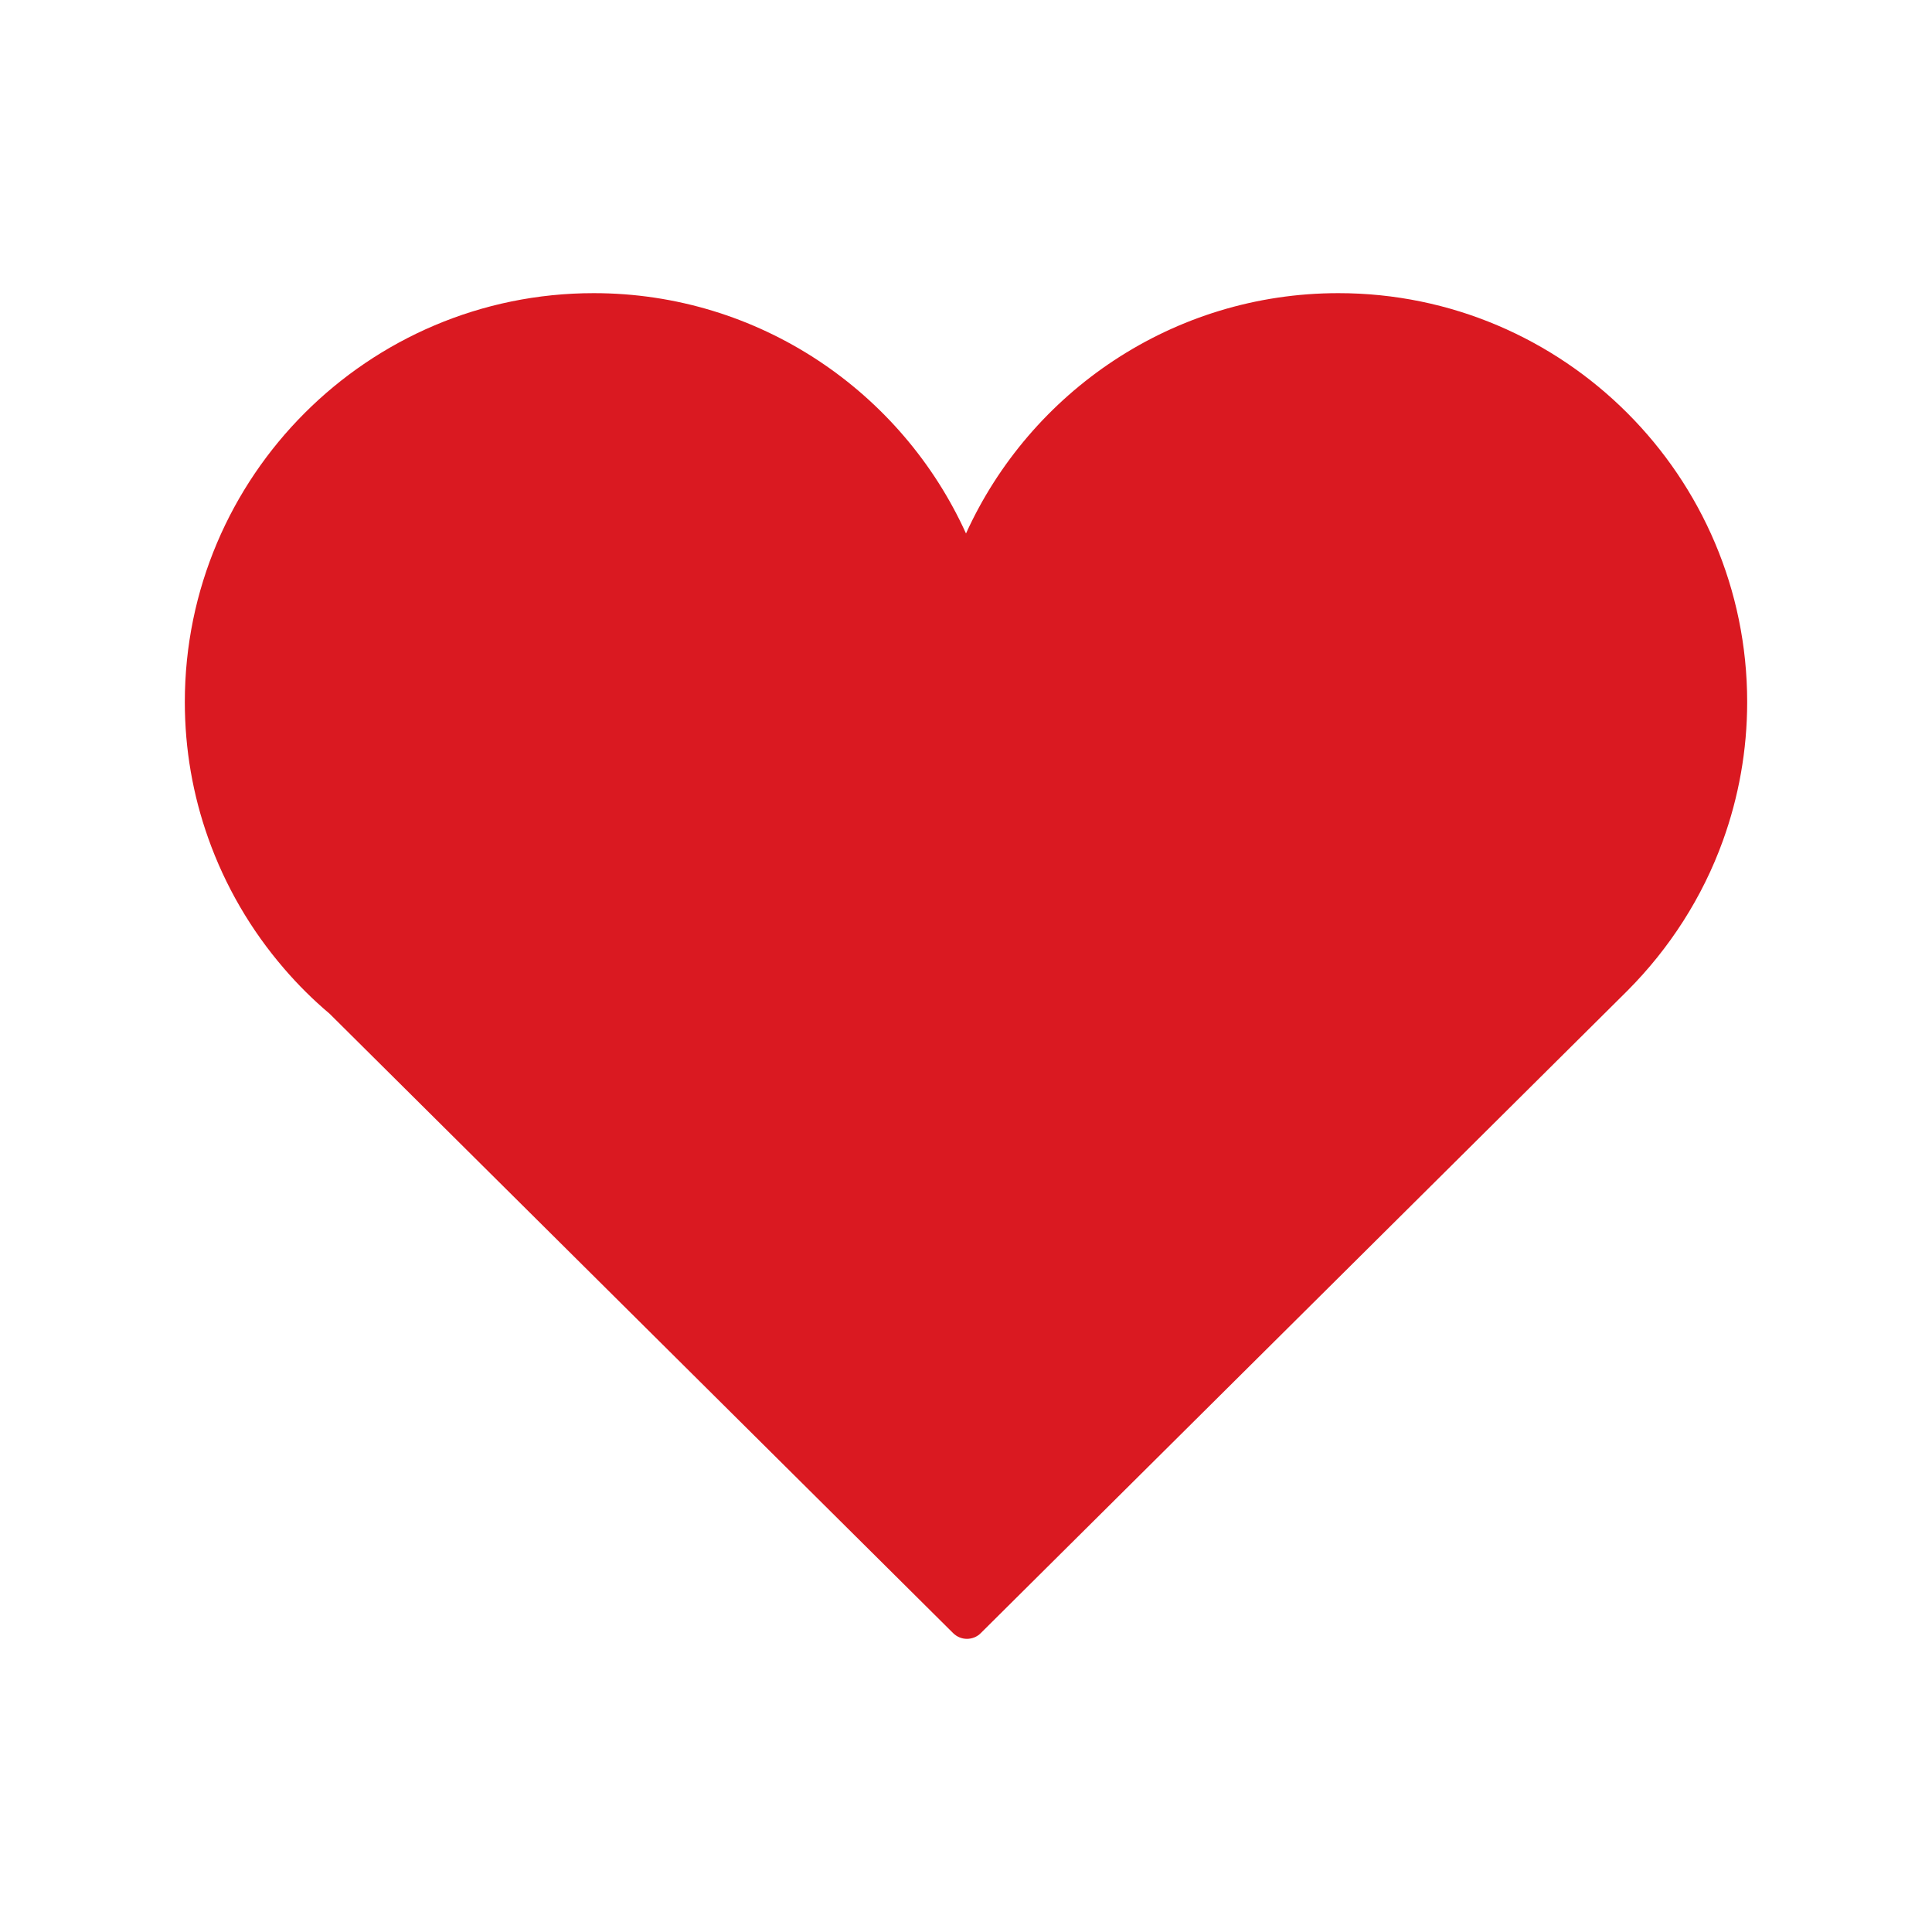
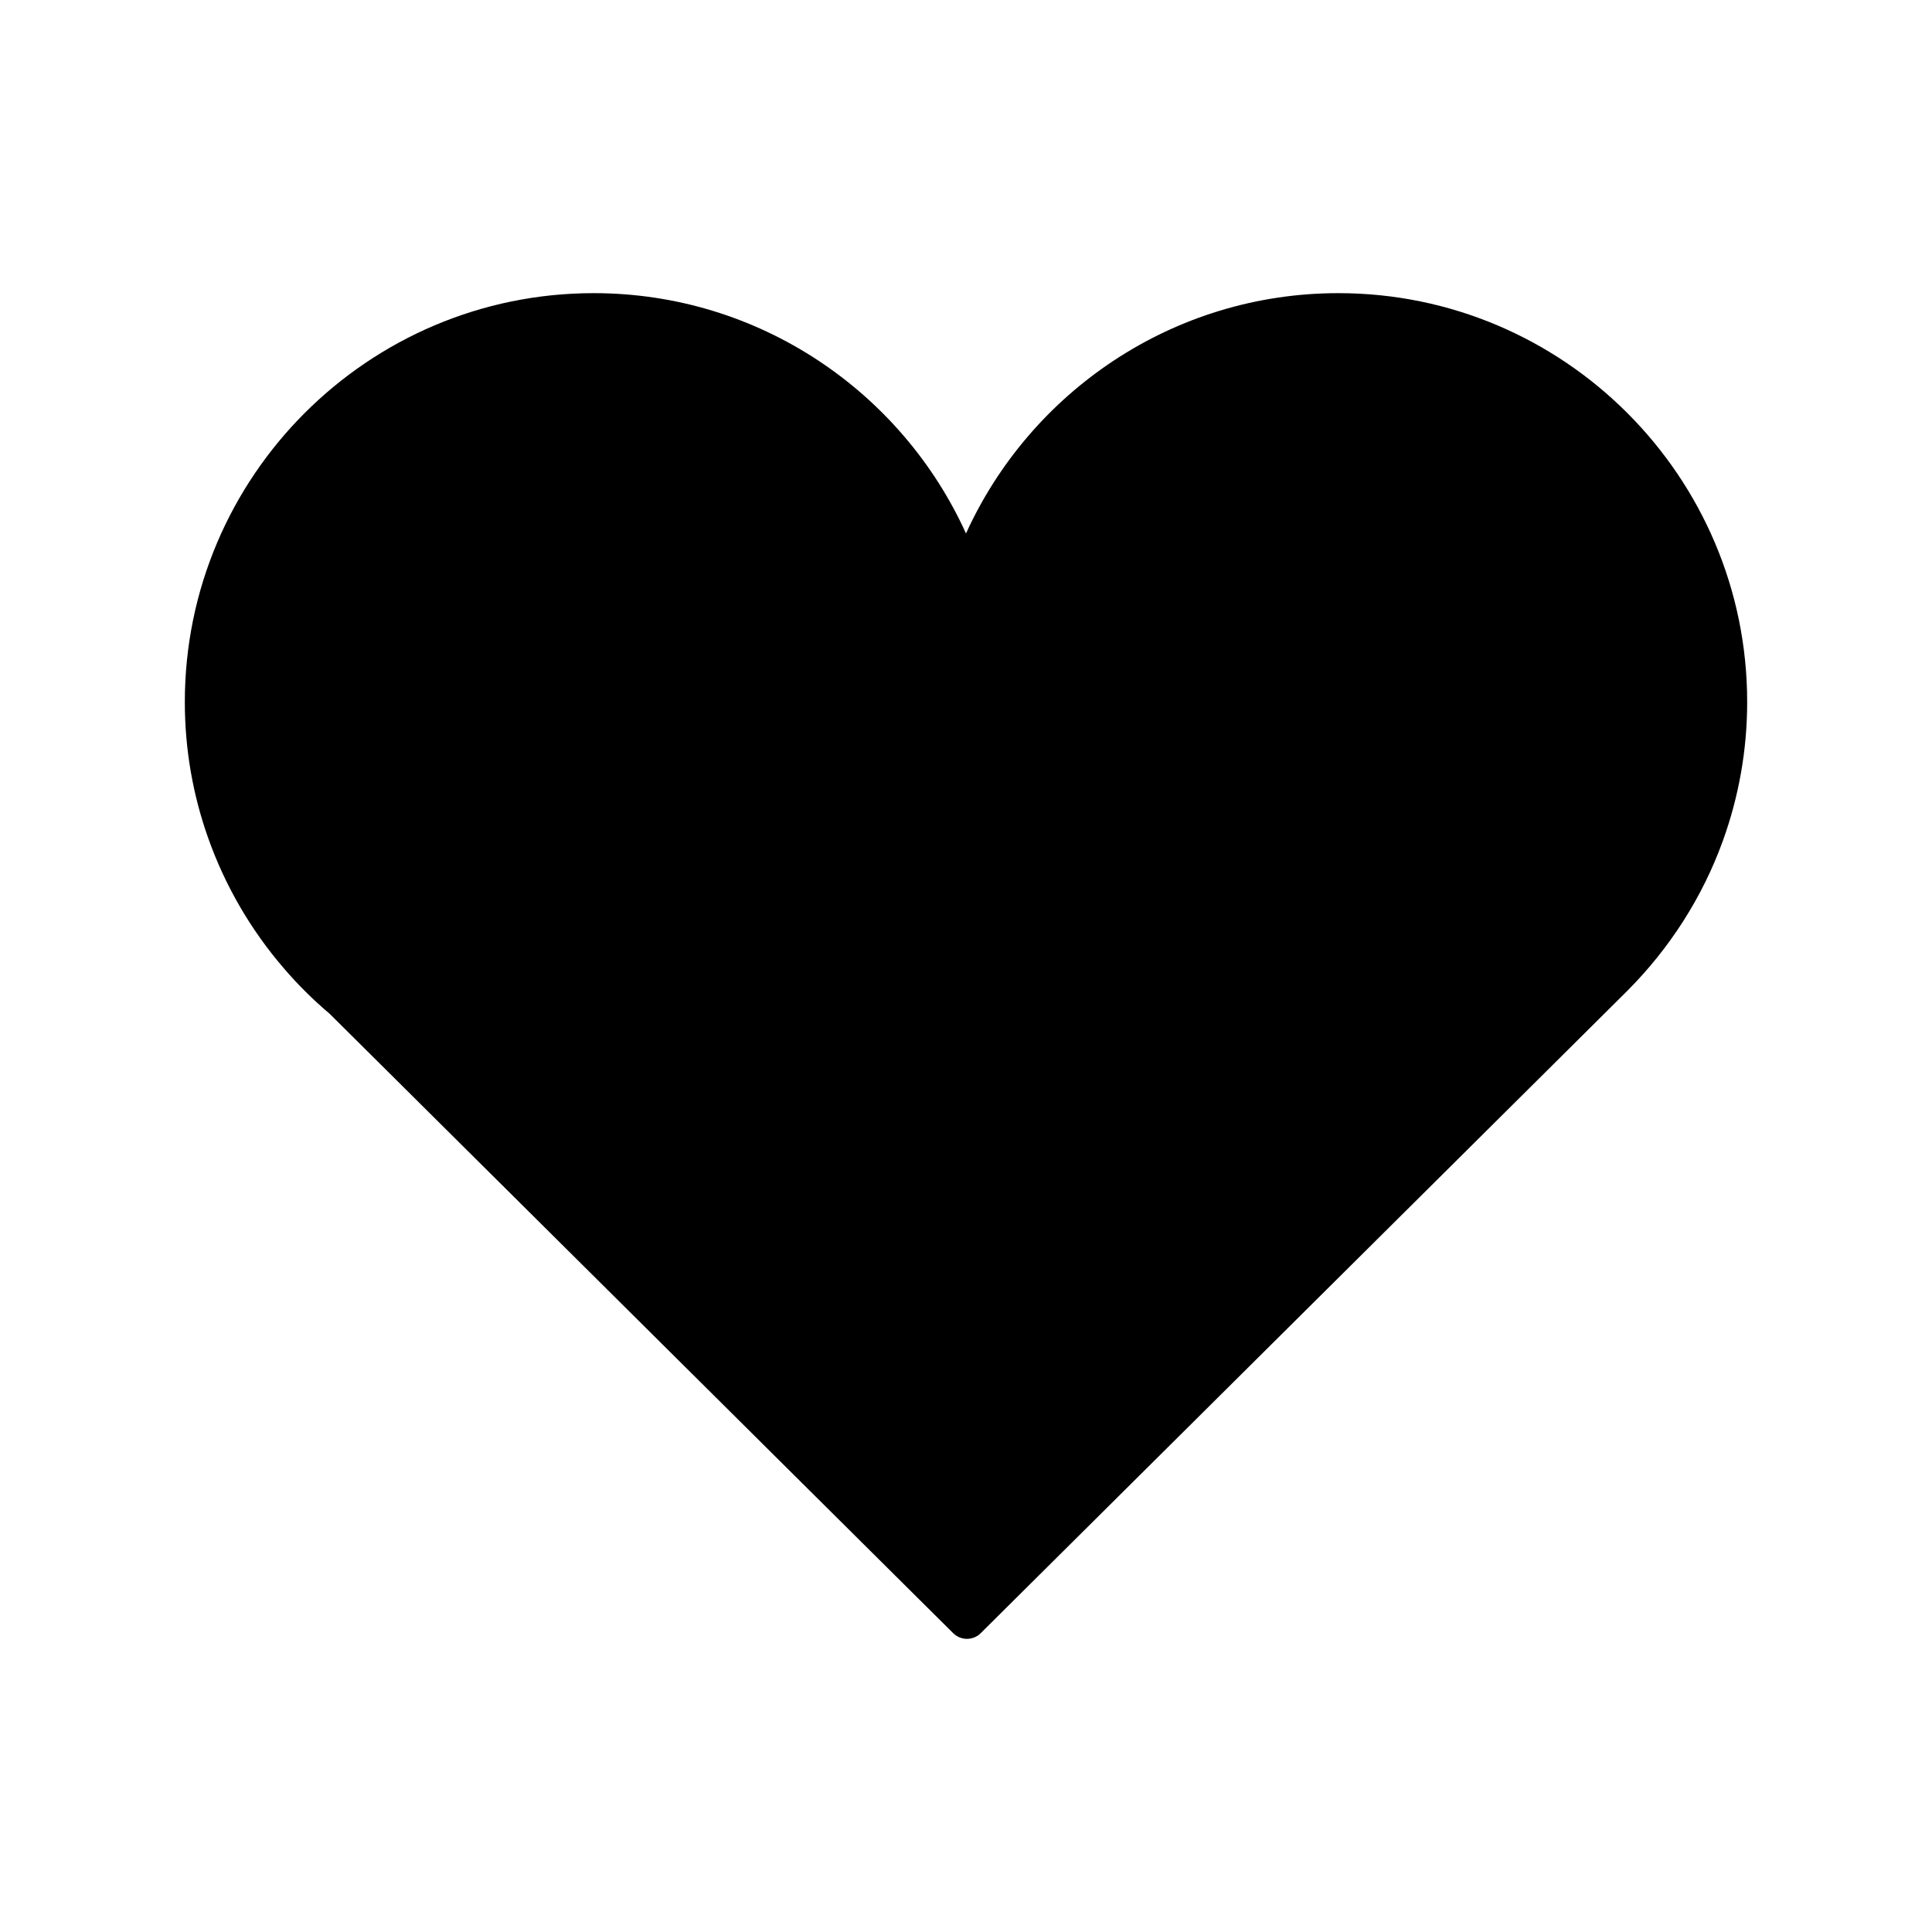
<svg xmlns="http://www.w3.org/2000/svg" id="uuid-1cd4b526-dbd7-4374-8ec6-883bfd2a00dc" viewBox="0 0 173 173">
-   <defs>
-     <style>.uuid-f75b4d51-5094-4efd-a2c6-5e06ce7d7138{fill:#da1921;}</style>
-   </defs>
  <path class="uuid-f75b4d51-5094-4efd-a2c6-5e06ce7d7138" d="M156.45,62.86c0-20.19-16.42-36.61-36.6-36.61-14.81,0-27.59,8.84-33.35,21.52-5.75-12.68-18.53-21.52-33.34-21.52-20.19,0-36.61,16.42-36.61,36.61,0,4.26,.73,8.34,2.08,12.15,1.53,4.33,3.85,8.29,6.79,11.7,1.25,1.46,2.62,2.82,4.09,4.06l55.83,55.46c.34,.34,.79,.52,1.24,.52s.91-.17,1.25-.52l57.91-57.53h0c3.75-3.77,6.7-8.33,8.54-13.43,1.4-3.88,2.17-8.06,2.17-12.41Z" />
</svg>
